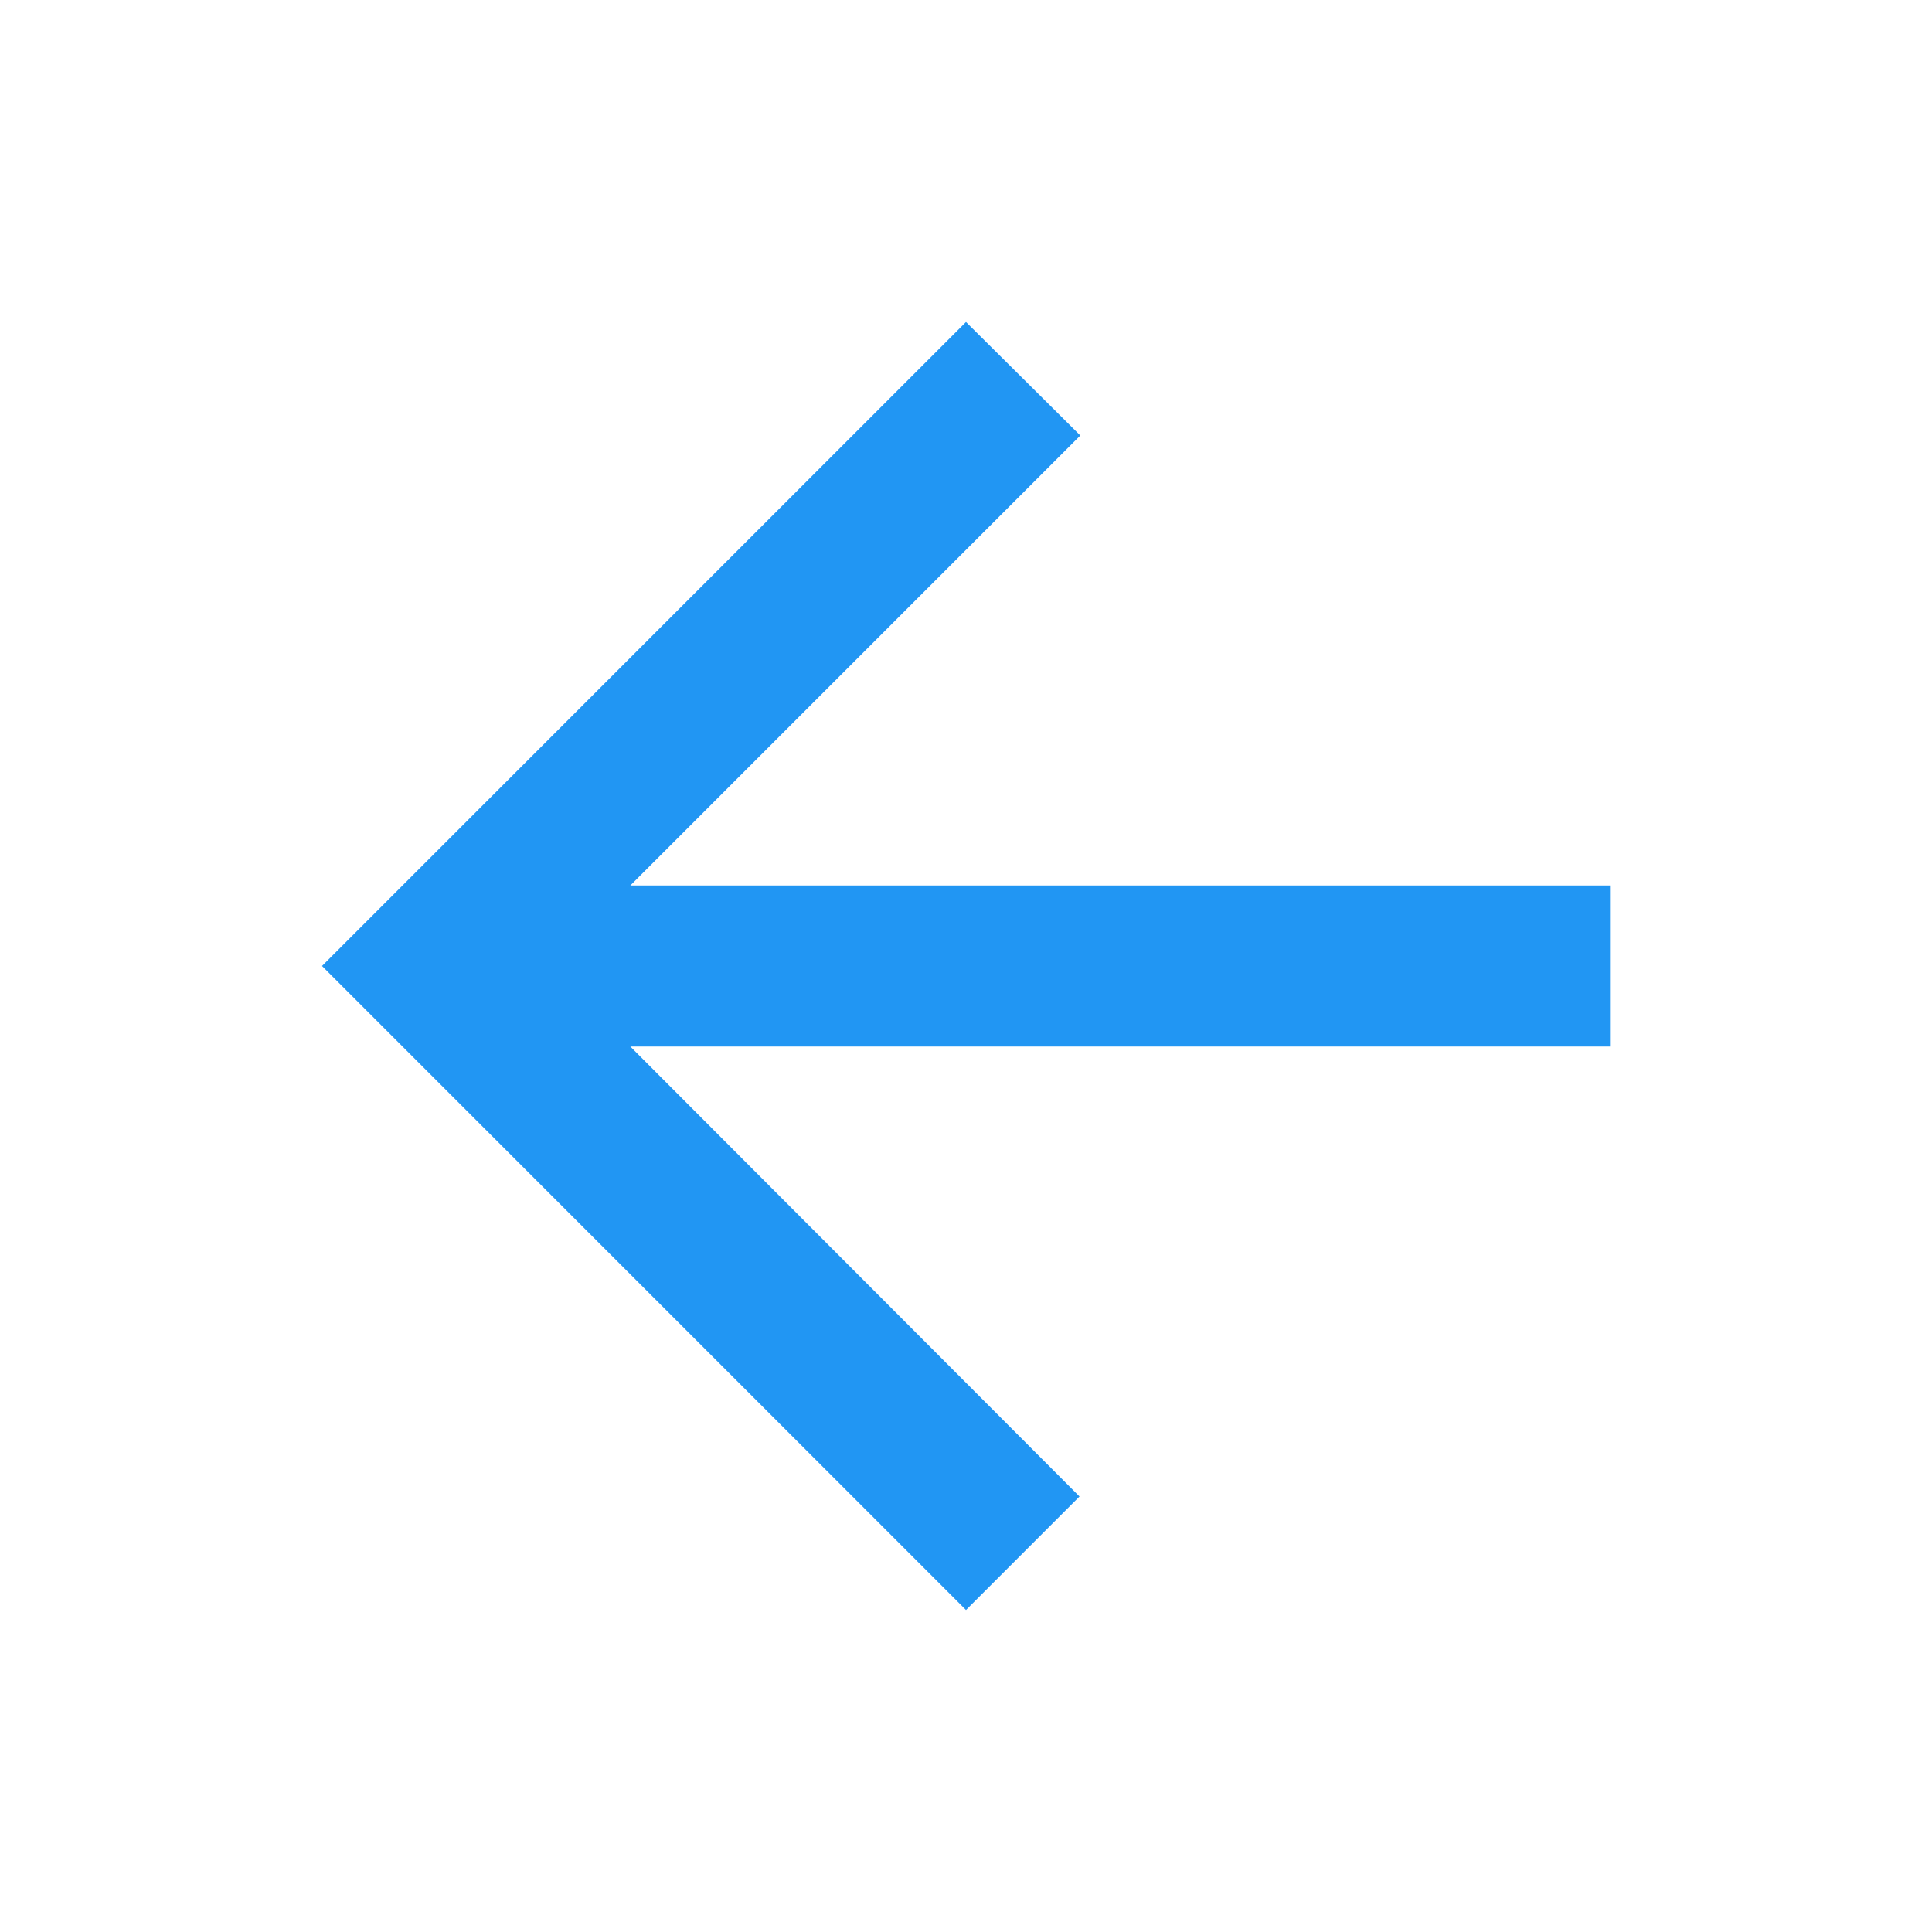
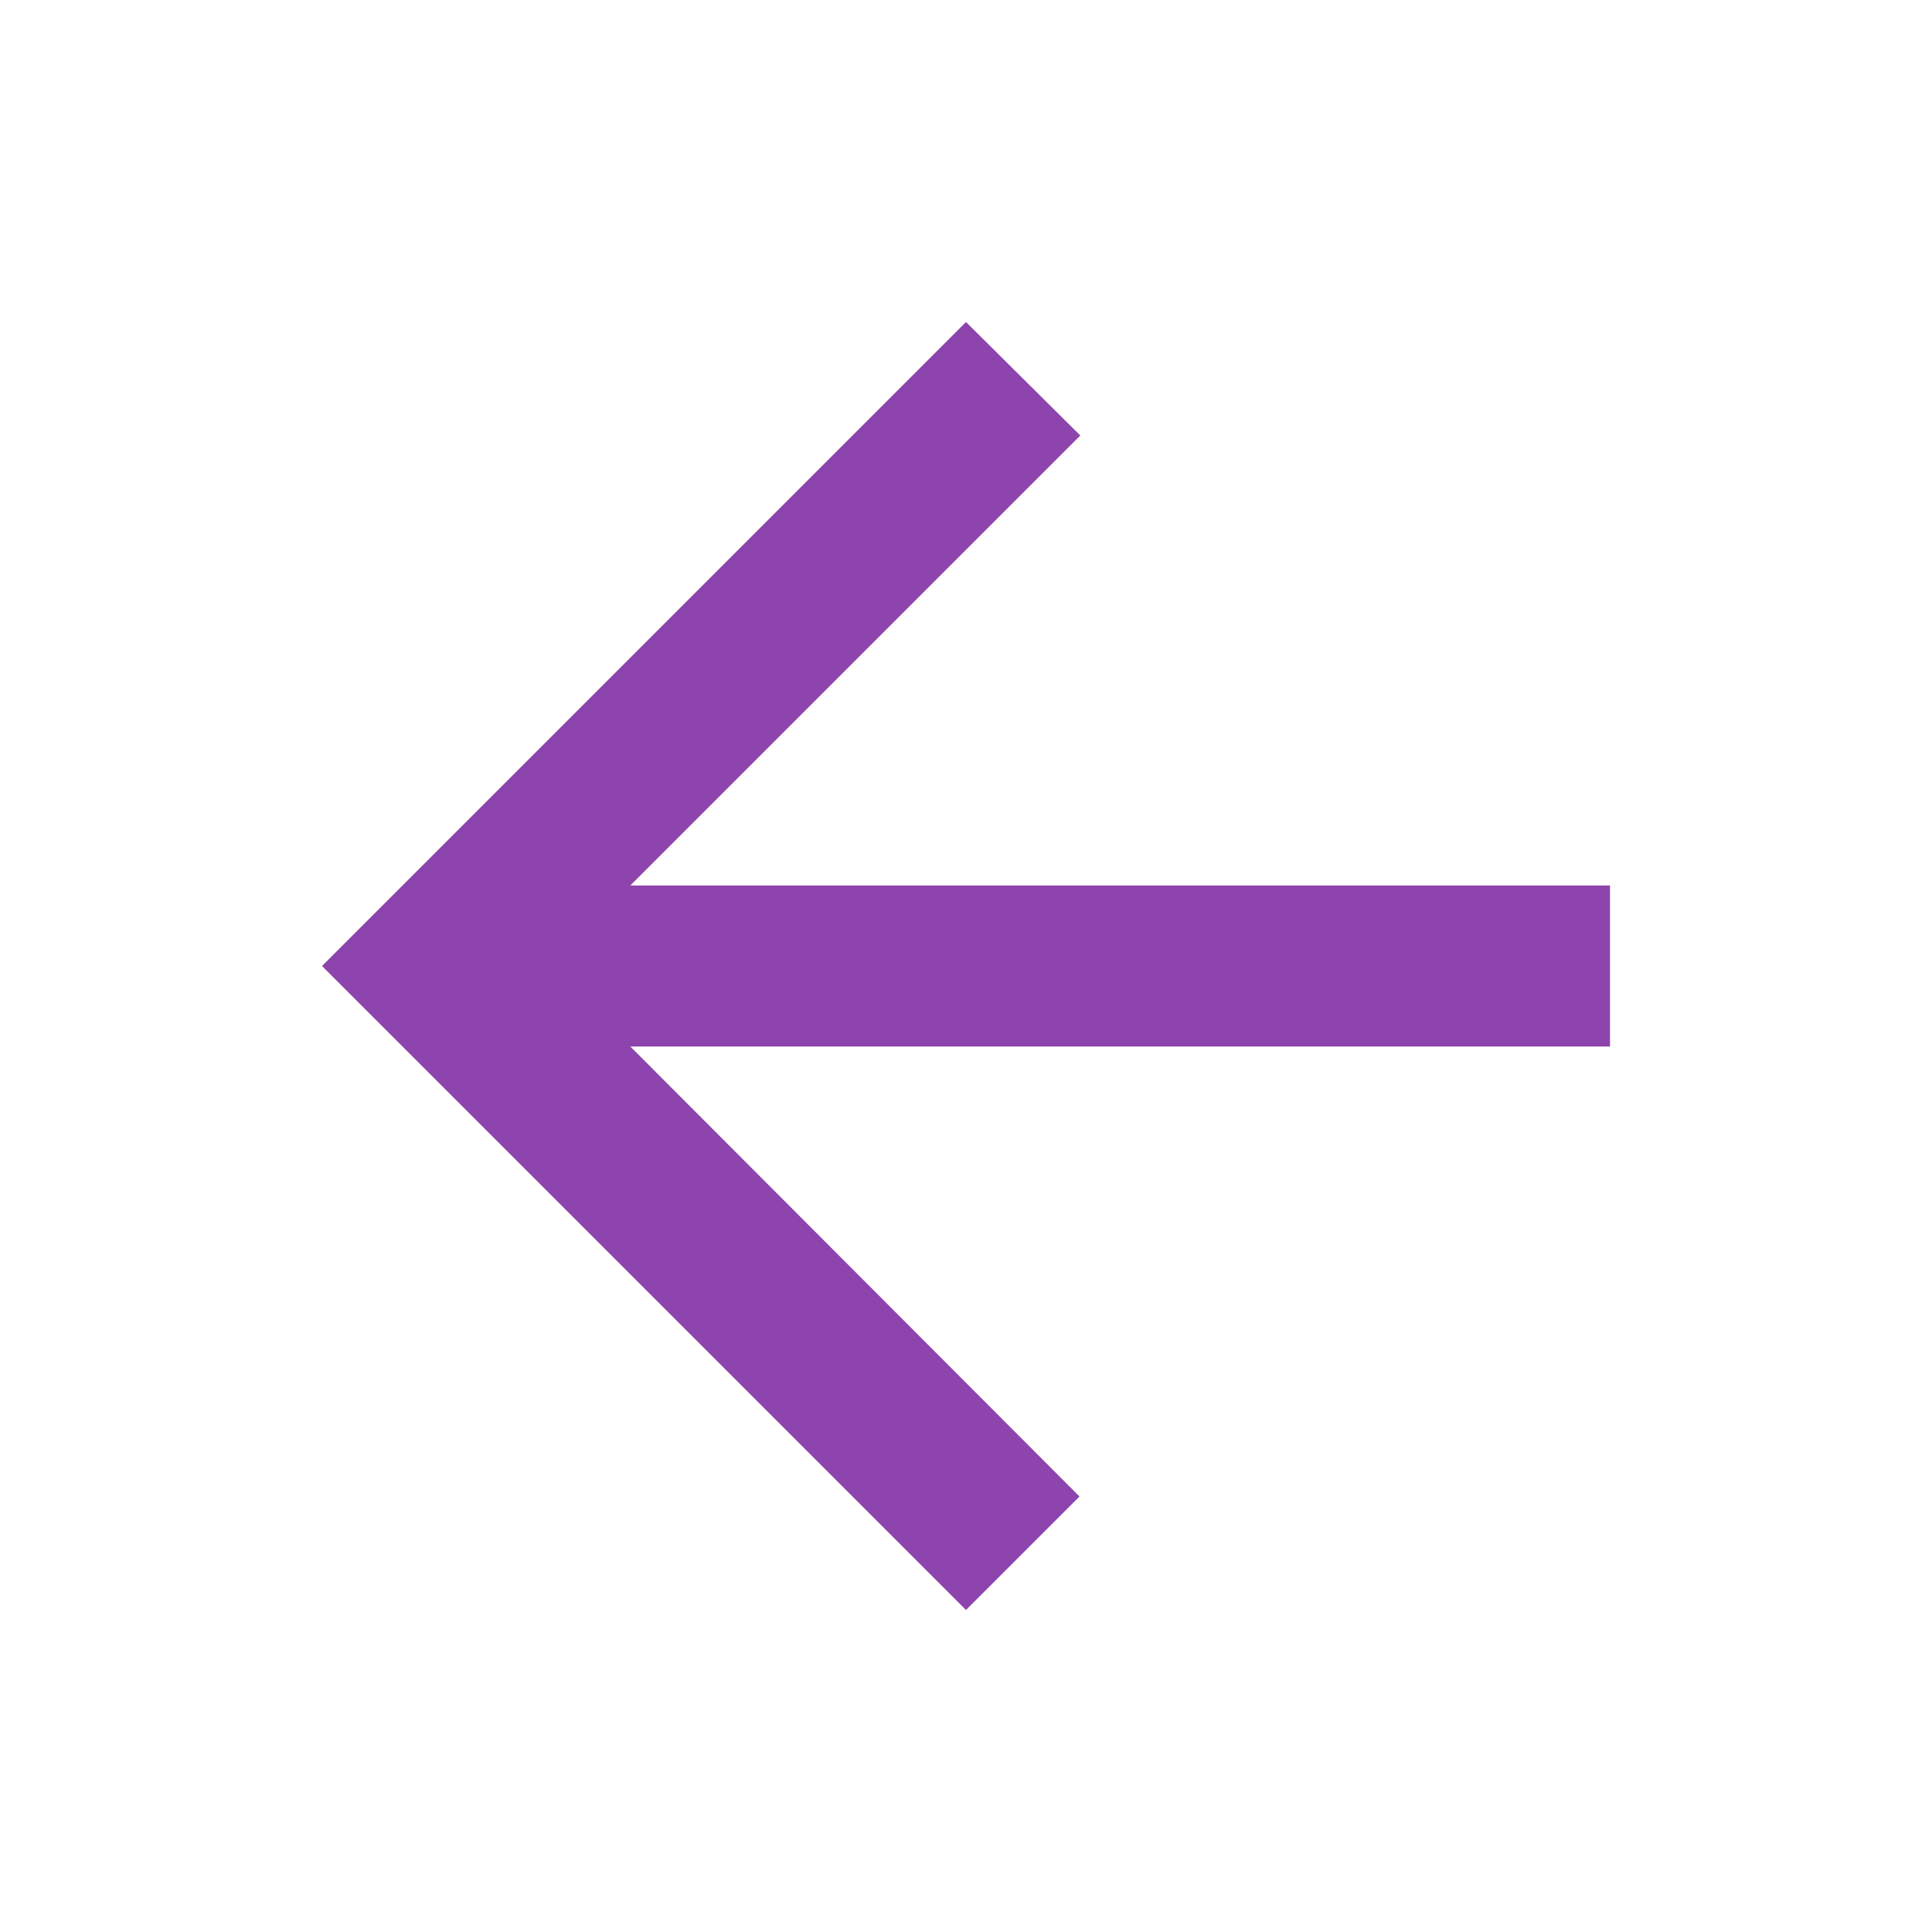
- <svg xmlns="http://www.w3.org/2000/svg" fill="#2196F3" height="24" viewBox="0 0 24 24" width="24">
+ <svg xmlns="http://www.w3.org/2000/svg" fill="#8E44AD" height="24" viewBox="0 0 24 24" width="24">
  <path d="M0 0h24v24H0z" fill="none" />
  <path d="M20 11H7.83l5.59-5.59L12 4l-8 8 8 8 1.41-1.41L7.83 13H20v-2z" />
</svg>
